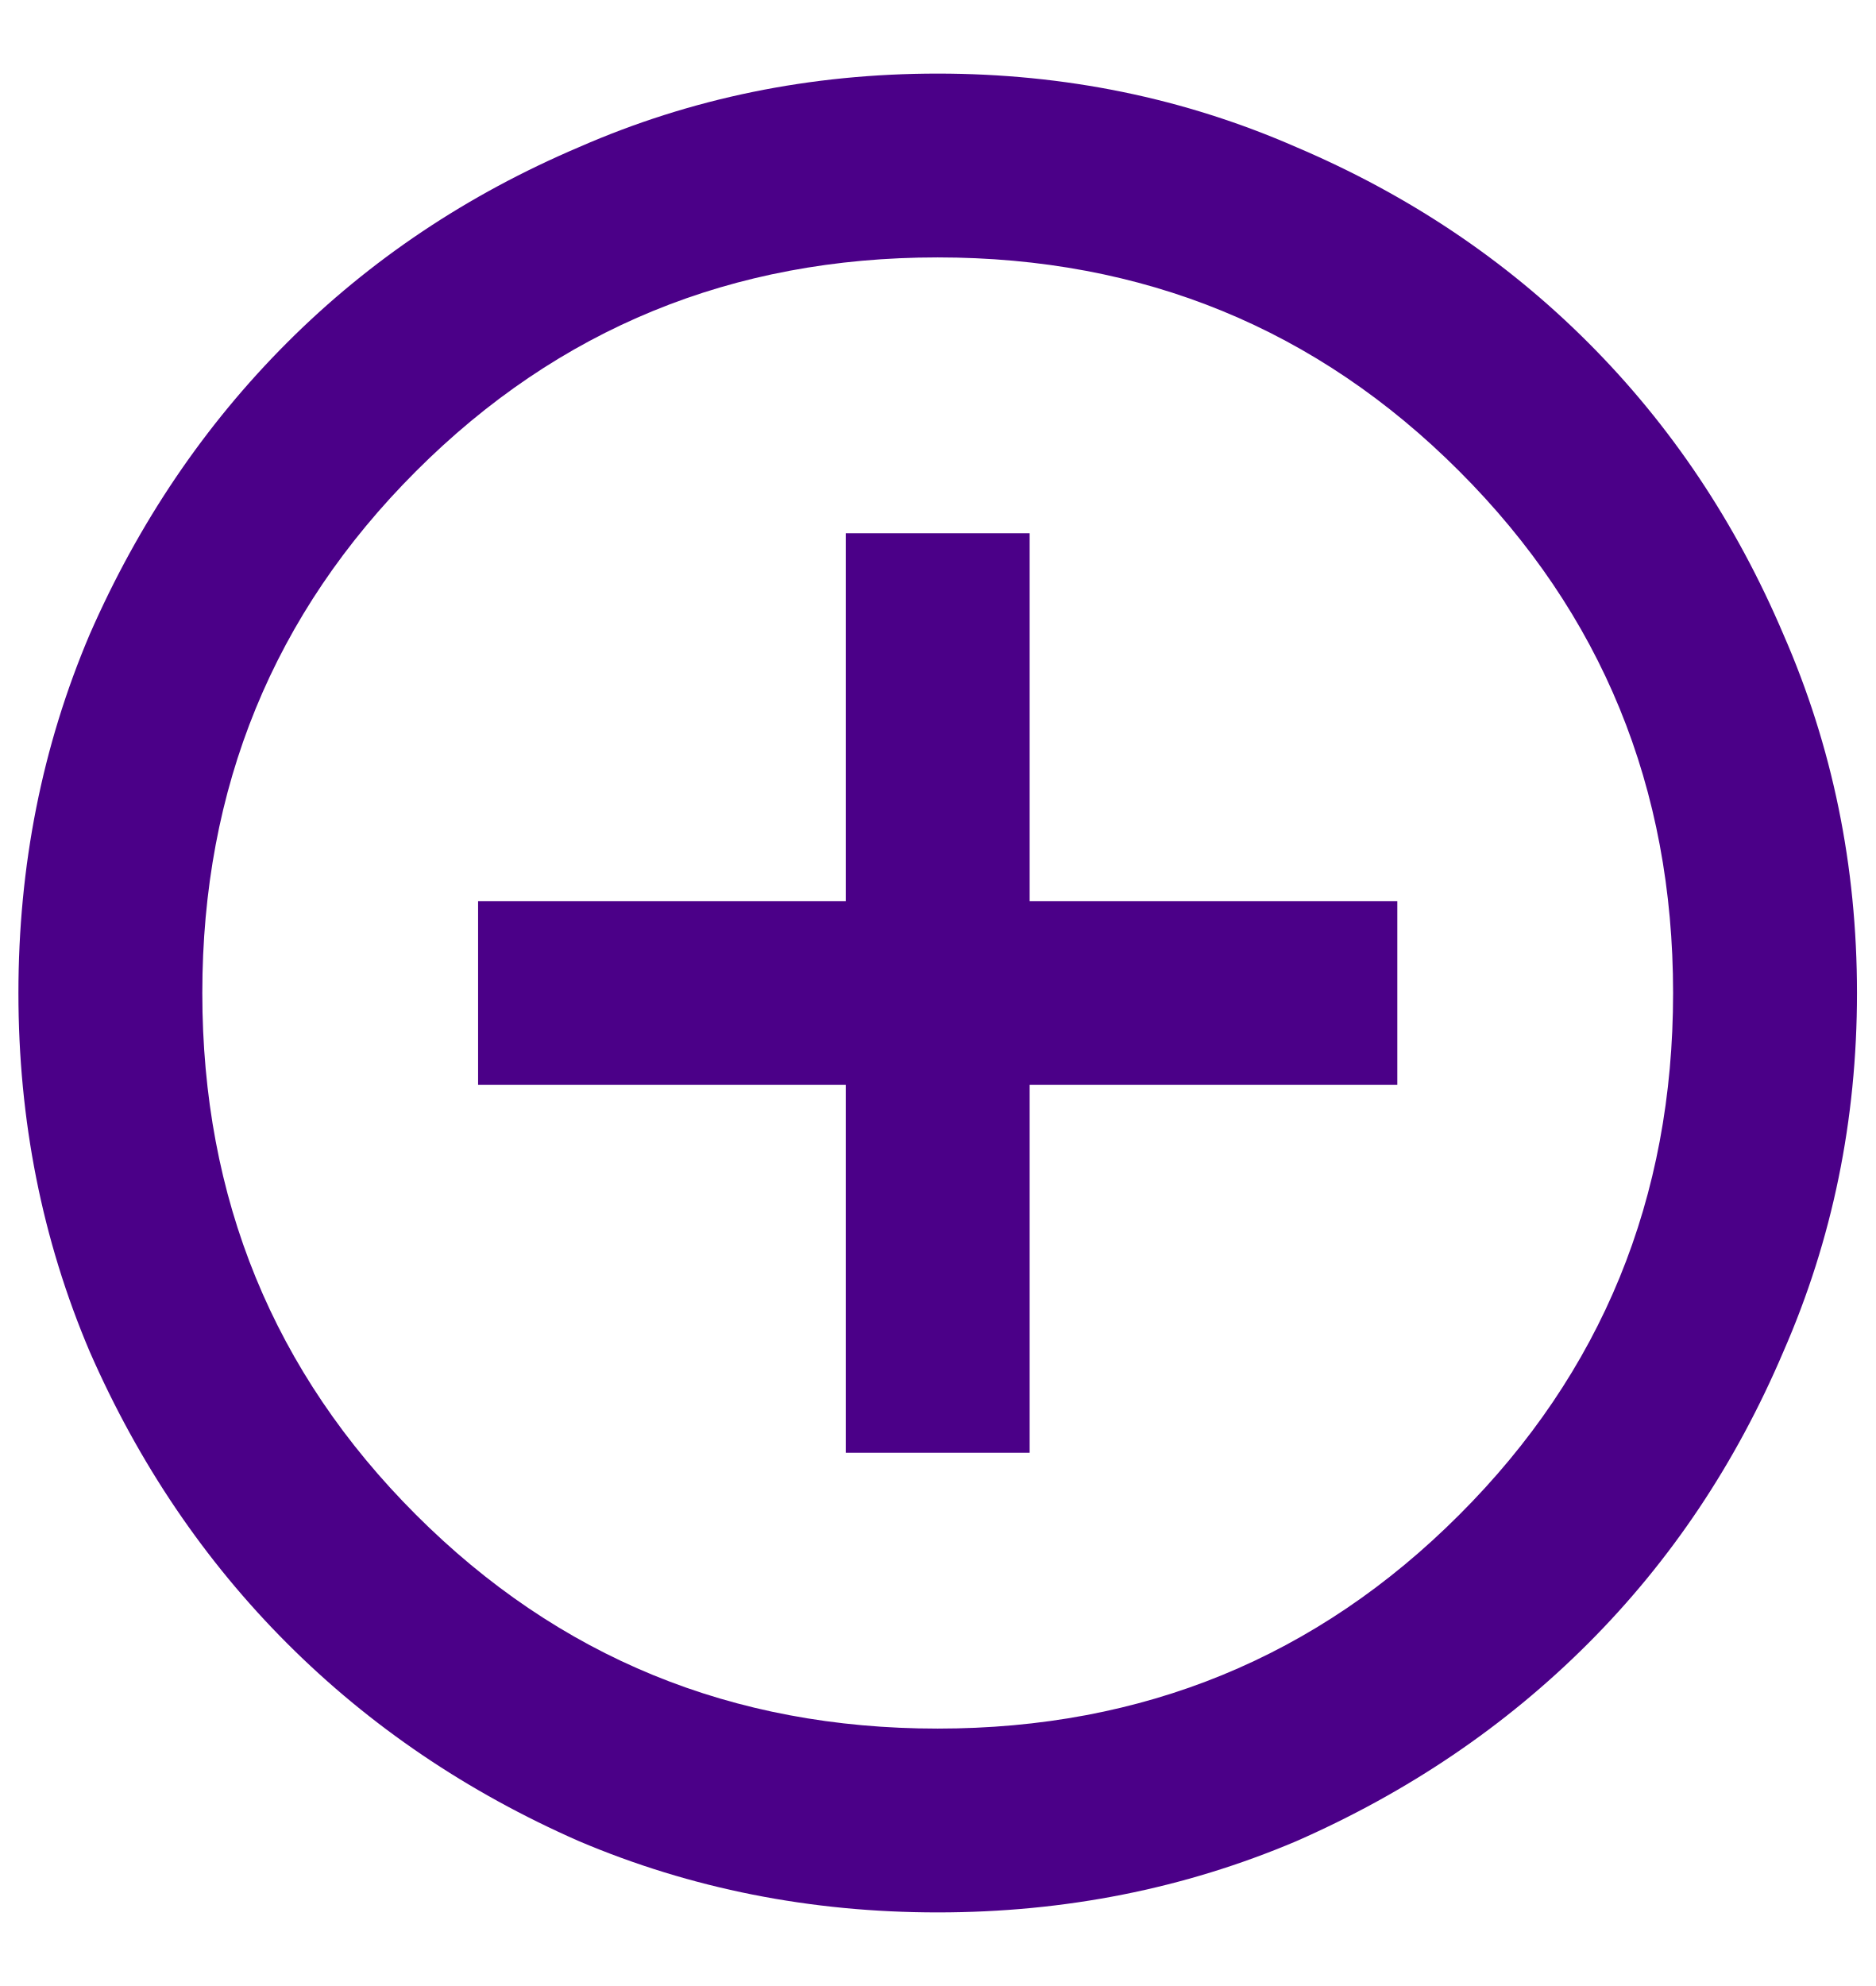
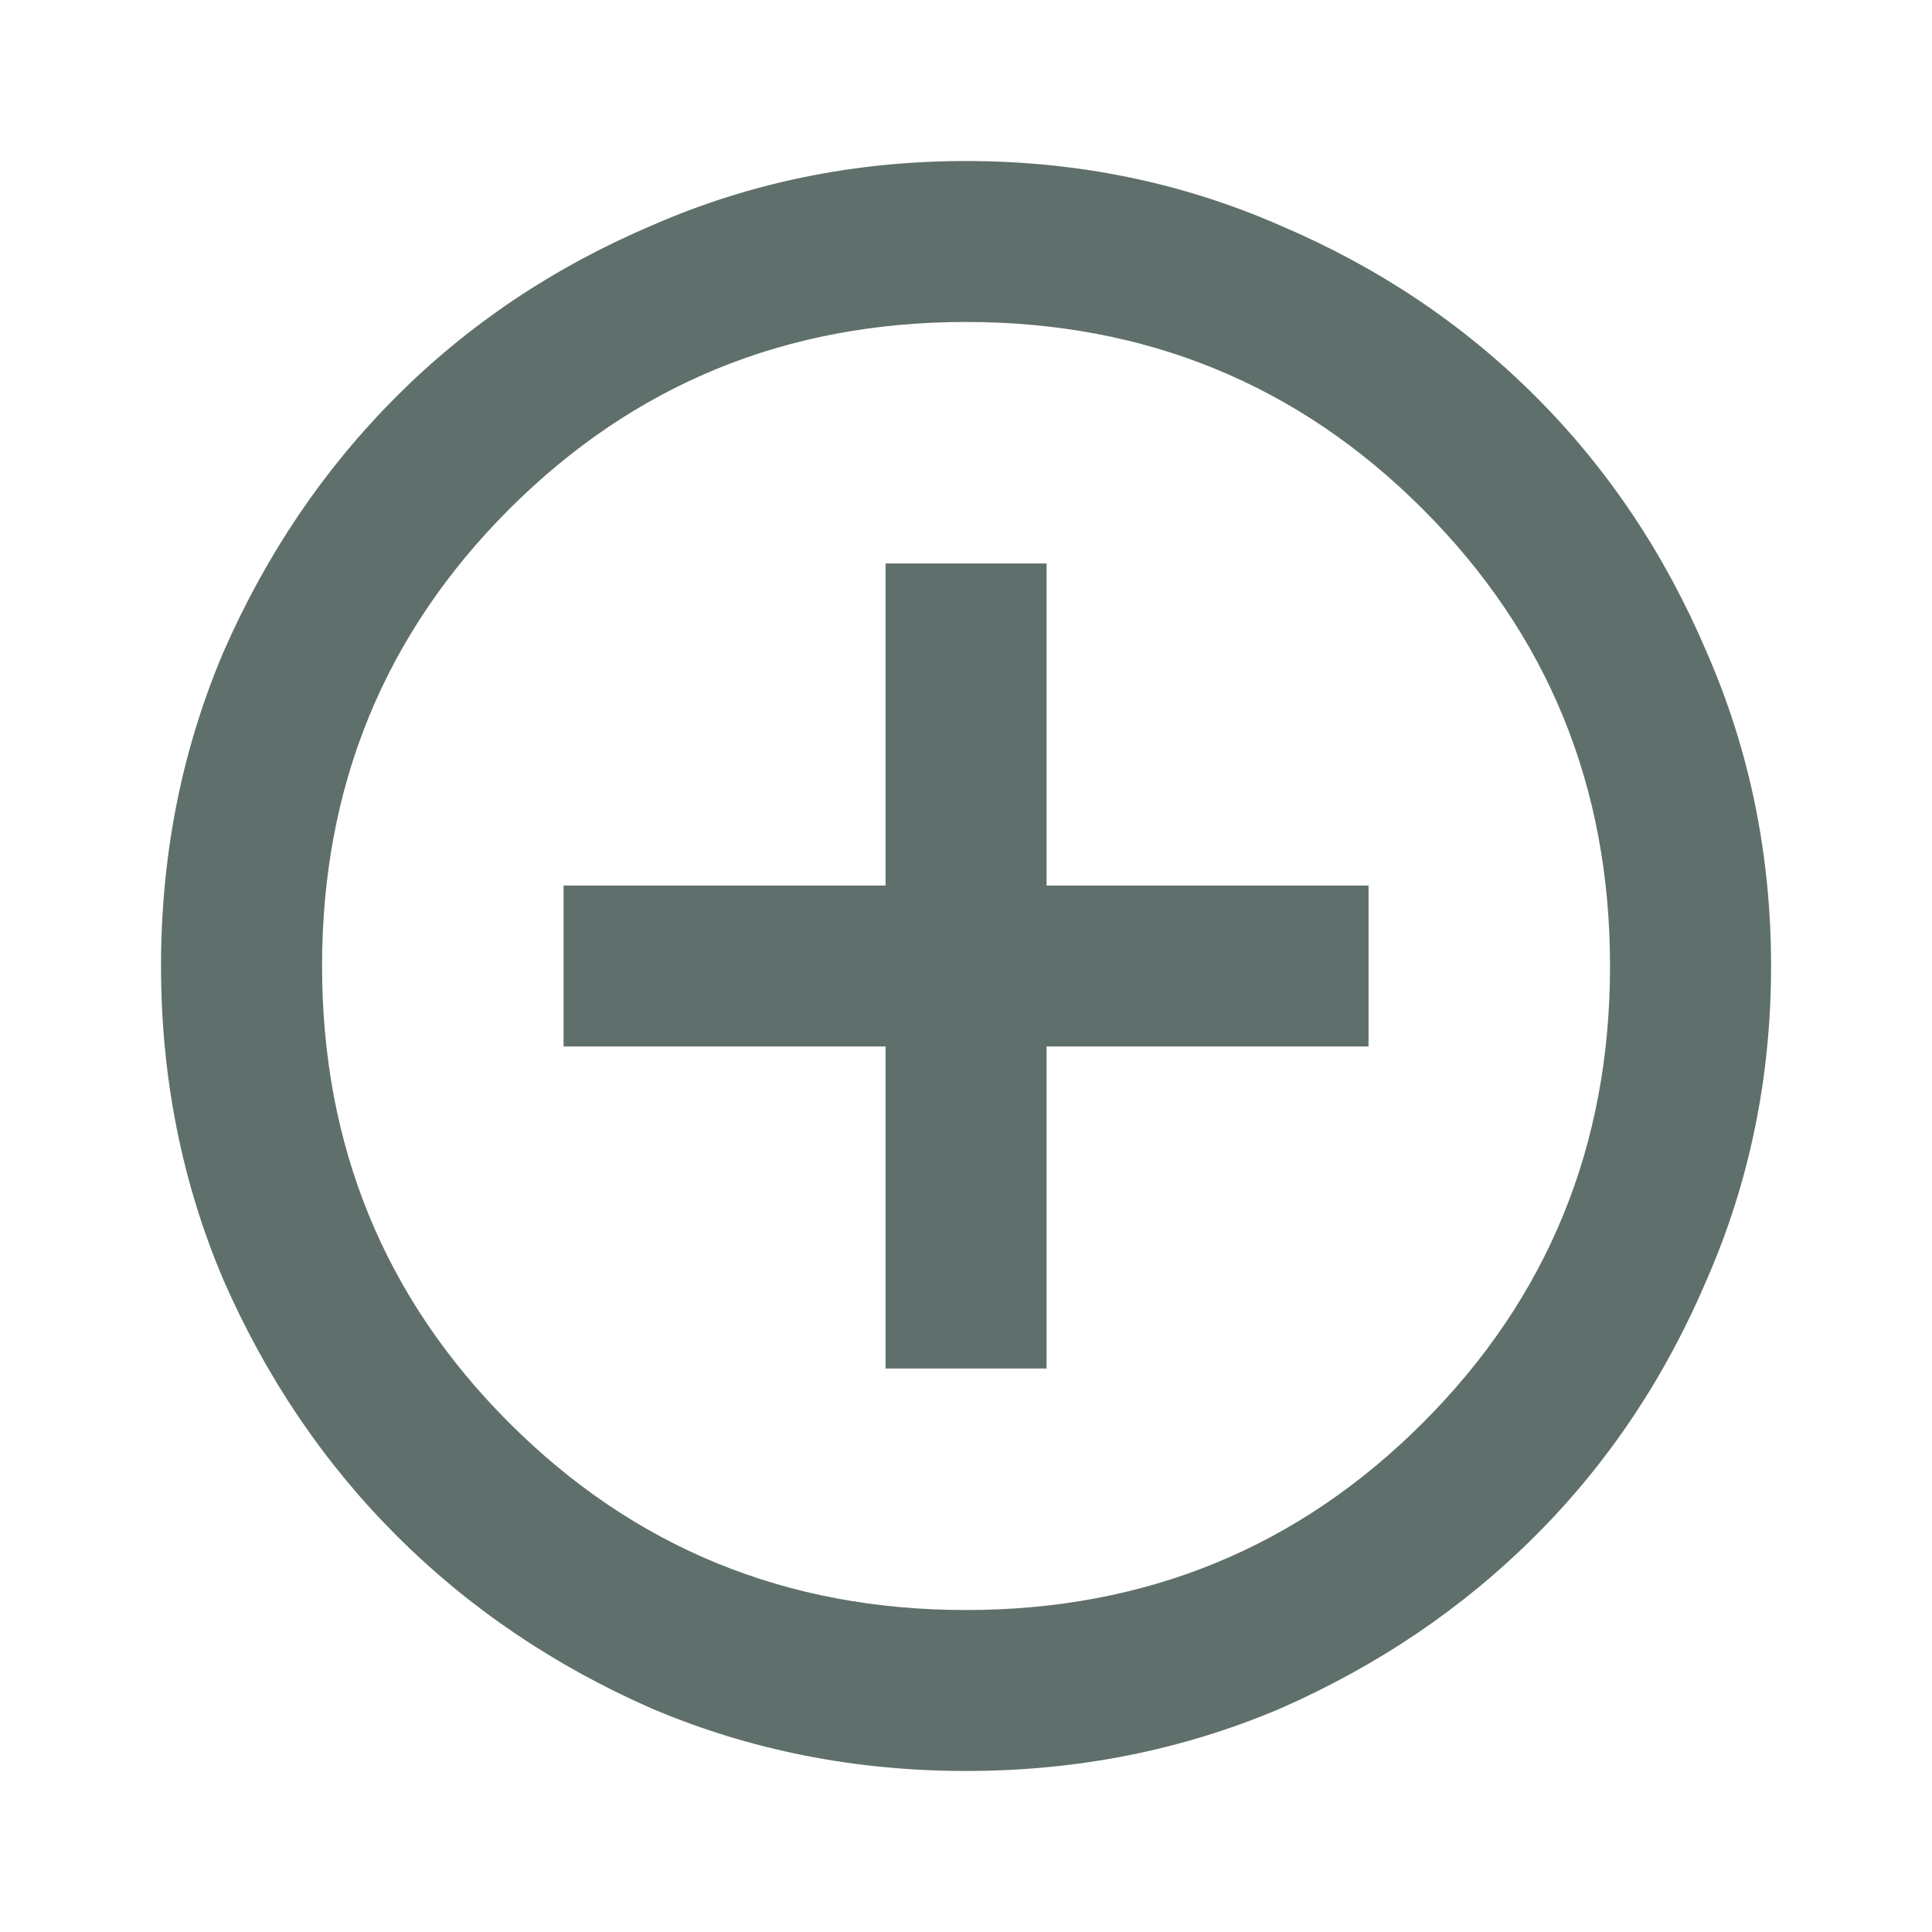
- <svg xmlns="http://www.w3.org/2000/svg" width="17" height="18" viewBox="0 0 17 18" fill="none">
-   <path d="M7.667 13.167H9.334V9.833H12.667V8.167H9.334V4.833H7.667V8.167H4.334V9.833H7.667V13.167ZM8.5 17.333C7.348 17.333 6.264 17.118 5.25 16.688C4.236 16.243 3.354 15.646 2.604 14.896C1.854 14.146 1.257 13.264 0.813 12.25C0.382 11.236 0.167 10.153 0.167 9C0.167 7.847 0.382 6.764 0.813 5.75C1.257 4.736 1.854 3.854 2.604 3.104C3.354 2.354 4.236 1.764 5.25 1.333C6.264 0.889 7.348 0.667 8.5 0.667C9.653 0.667 10.736 0.889 11.75 1.333C12.764 1.764 13.646 2.354 14.396 3.104C15.146 3.854 15.736 4.736 16.167 5.75C16.611 6.764 16.834 7.847 16.834 9C16.834 10.153 16.611 11.236 16.167 12.25C15.736 13.264 15.146 14.146 14.396 14.896C13.646 15.646 12.764 16.243 11.75 16.688C10.736 17.118 9.653 17.333 8.5 17.333ZM8.5 15.667C10.361 15.667 11.938 15.021 13.229 13.729C14.521 12.438 15.167 10.861 15.167 9C15.167 7.139 14.521 5.563 13.229 4.271C11.938 2.979 10.361 2.333 8.5 2.333C6.639 2.333 5.063 2.979 3.771 4.271C2.479 5.563 1.834 7.139 1.834 9C1.834 10.861 2.479 12.438 3.771 13.729C5.063 15.021 6.639 15.667 8.5 15.667Z" fill="#4B0088" />
+ <svg xmlns="http://www.w3.org/2000/svg" width="20" height="20" viewBox="0 0 20 20" fill="none">
+   <path d="M9.167 14.167H10.834V10.833H14.167V9.167H10.834V5.833H9.167V9.167H5.834V10.833H9.167V14.167ZM10 18.333C8.848 18.333 7.764 18.118 6.75 17.688C5.736 17.243 4.854 16.646 4.104 15.896C3.354 15.146 2.757 14.264 2.313 13.25C1.882 12.236 1.667 11.153 1.667 10C1.667 8.847 1.882 7.764 2.313 6.75C2.757 5.736 3.354 4.854 4.104 4.104C4.854 3.354 5.736 2.764 6.75 2.333C7.764 1.889 8.848 1.667 10 1.667C11.153 1.667 12.236 1.889 13.25 2.333C14.264 2.764 15.146 3.354 15.896 4.104C16.646 4.854 17.236 5.736 17.667 6.75C18.111 7.764 18.334 8.847 18.334 10C18.334 11.153 18.111 12.236 17.667 13.25C17.236 14.264 16.646 15.146 15.896 15.896C15.146 16.646 14.264 17.243 13.25 17.688C12.236 18.118 11.153 18.333 10 18.333ZM10 16.667C11.861 16.667 13.438 16.021 14.729 14.729C16.021 13.438 16.667 11.861 16.667 10C16.667 8.139 16.021 6.563 14.729 5.271C13.438 3.979 11.861 3.333 10 3.333C8.139 3.333 6.563 3.979 5.271 5.271C3.979 6.563 3.334 8.139 3.334 10C3.334 11.861 3.979 13.438 5.271 14.729C6.563 16.021 8.139 16.667 10 16.667Z" fill="#5F6F6C" />
</svg>
